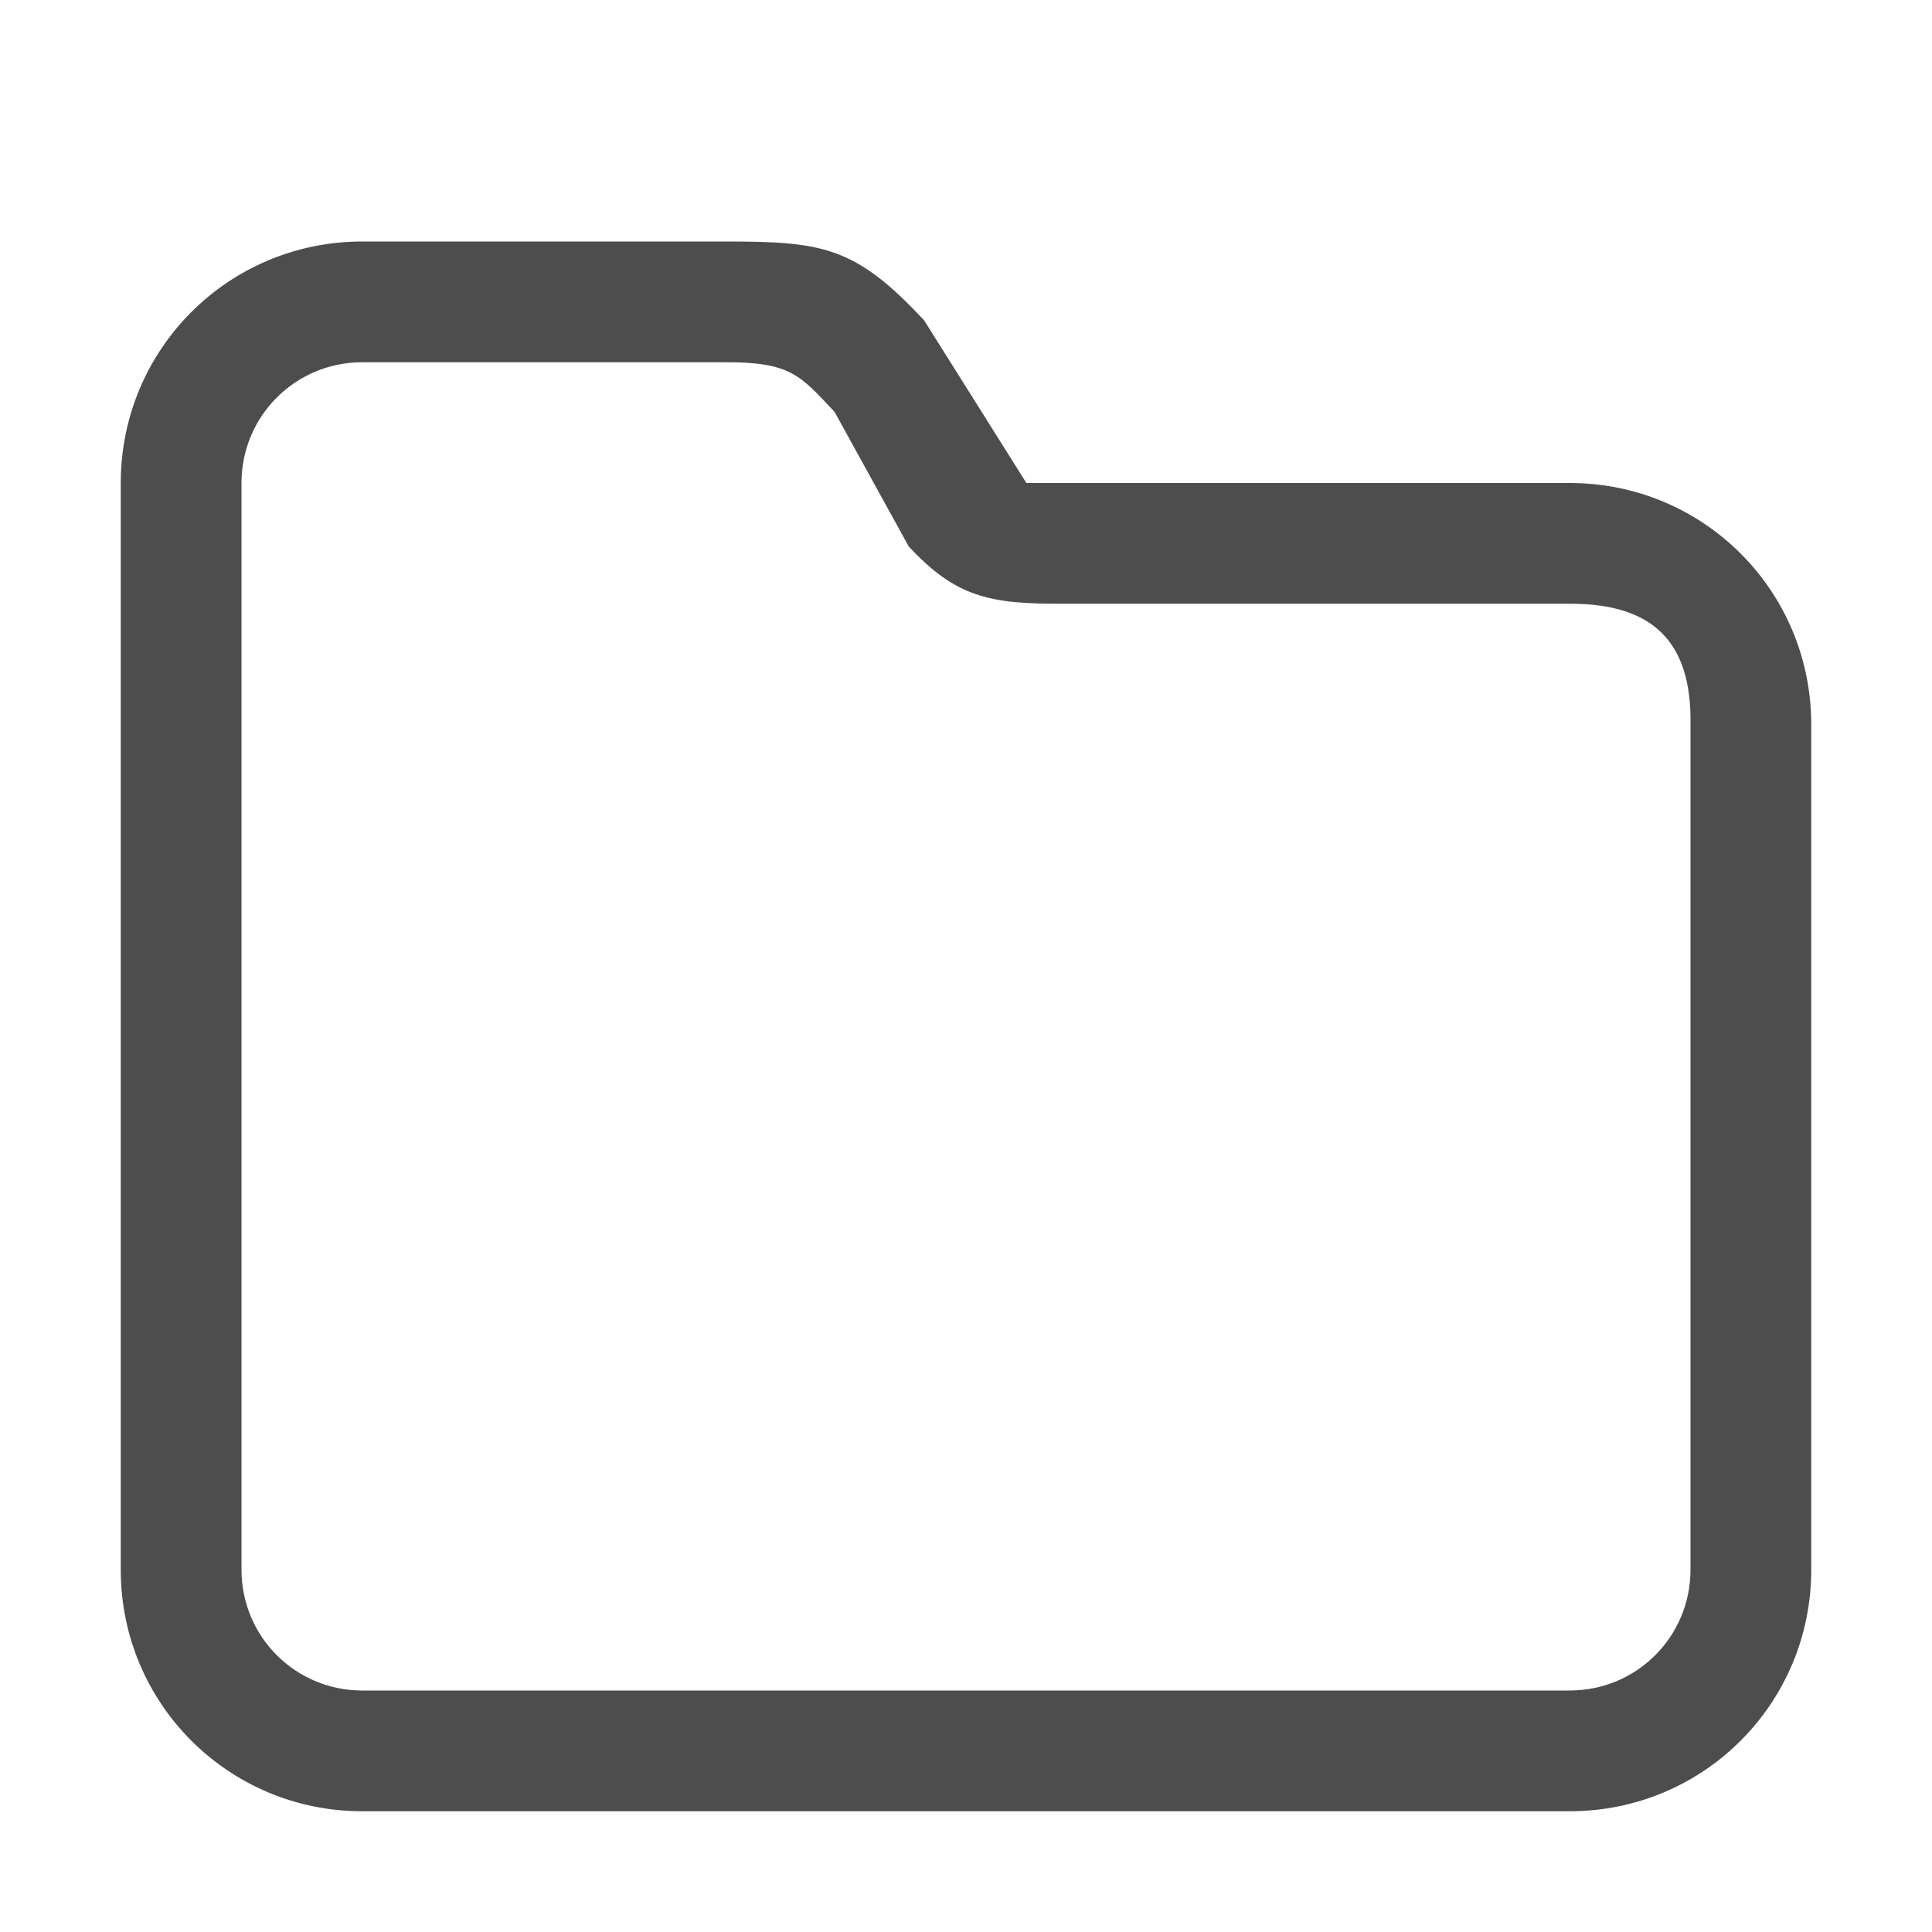
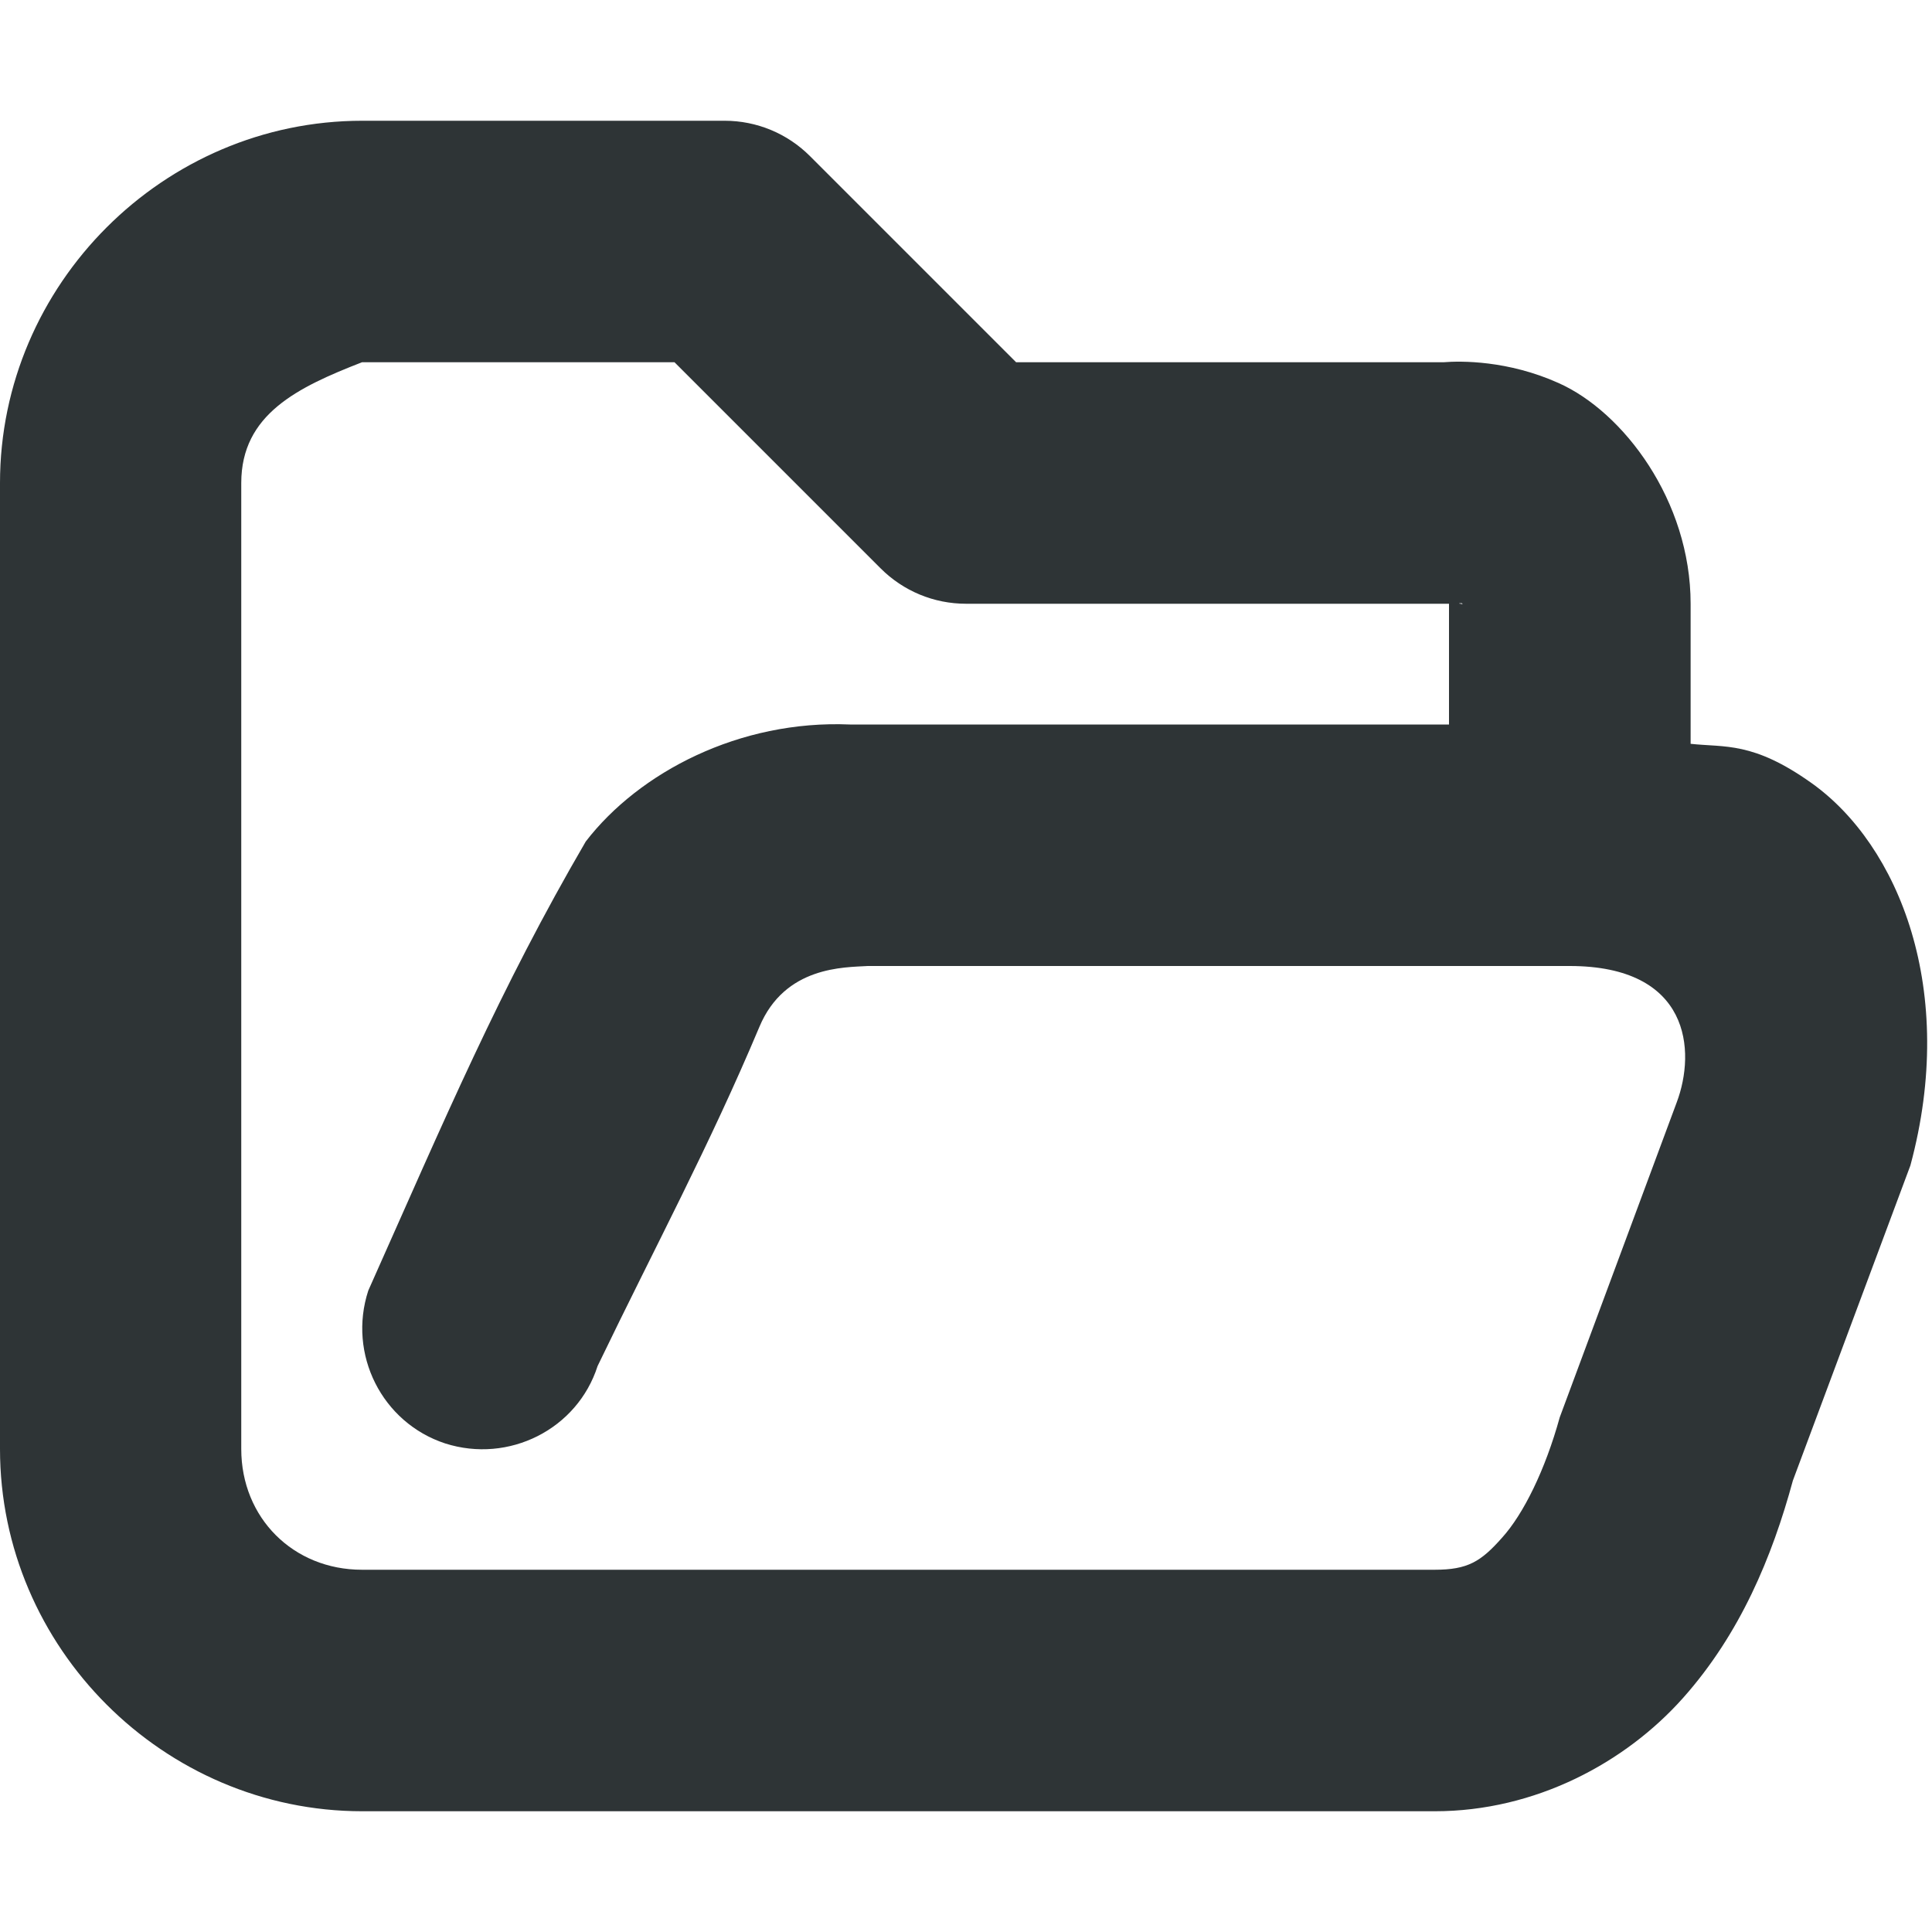
- <svg xmlns="http://www.w3.org/2000/svg" width="16" height="16" viewBox="0 0 16 16" version="1.1" id="svg5">
-   <defs id="defs2" />
-   <path id="rect788" style="fill:#4d4d4d;stroke:none" d="M 3,2 C 1.892,2 1,2.892 1,4 v 9 c 0,1.108 0.892,2 2,2 h 10 c 1.108,0 2,-0.892 2,-2 V 6 C 15,4.892 14.108,4 13,4 L 8.5,4 7.654,2.654 C 7.081,2.038 6.81,2 6,2 Z M 3,3 H 6 C 6.551,2.997 6.63,3.112 6.912,3.412 L 7.526,4.526 C 7.916,4.945 8.194,5.003 8.81,5 L 13,5 c 0.674,-0.002 1.012,0.301 1,1 v 7 c 0,0.554 -0.446,1 -1,1 H 3 C 2.446,14 2,13.554 2,13 V 4 C 2,3.446 2.446,3 3,3 Z" />
+ <svg xmlns="http://www.w3.org/2000/svg" height="16px" viewBox="0 0 16 16" width="16px">
+   <path d="m 3 1 c -1.645 0 -3 1.355 -3 3 v 8 c 0 1.645 1.355 3 3 3 h 8.883 c 0.832 0 1.578 -0.402 2.055 -0.938 c 0.473 -0.531 0.738 -1.168 0.91 -1.801 l 0.973 -2.609 c 0.391 -1.449 -0.094 -2.652 -0.82 -3.168 c -0.484 -0.344 -0.715 -0.293 -1 -0.324 v -1.16 c 0 -0.855 -0.559 -1.59 -1.094 -1.828 c -0.418 -0.188 -0.809 -0.184 -0.953 -0.172 h -3.539 l -1.707 -1.707 c -0.188 -0.188 -0.441 -0.293 -0.707 -0.293 z m 0 2 h 2.586 l 1.707 1.707 c 0.188 0.188 0.441 0.293 0.707 0.293 h 4 v 1 h -5 h 0.039 c -0.914 -0.039 -1.746 0.395 -2.188 0.969 c -0.715 1.227 -1.16 2.281 -1.801 3.719 c -0.172 0.527 0.113 1.094 0.637 1.266 c 0.527 0.168 1.094 -0.117 1.262 -0.641 c 0.488 -1.012 0.922 -1.816 1.34 -2.809 c 0.211 -0.504 0.703 -0.492 0.898 -0.504 h 5.812 c 1 0 1.047 0.703 0.887 1.129 l -0.969 2.609 c -0.121 0.438 -0.301 0.801 -0.477 0.996 c -0.176 0.199 -0.285 0.266 -0.559 0.266 h -8.883 c -0.57 0 -1 -0.43 -1 -1 v -8 c 0 -0.57 0.469 -0.793 1 -1 z m 9.105 1.996 h 0.004 v 0.004 h 0.004 l -0.004 0.004 h -0.004 v -0.004 c -0.004 0 -0.008 0 -0.012 0 h -0.004 l -0.004 -0.004 z m 0 0" fill="#2e3436" />
</svg>
